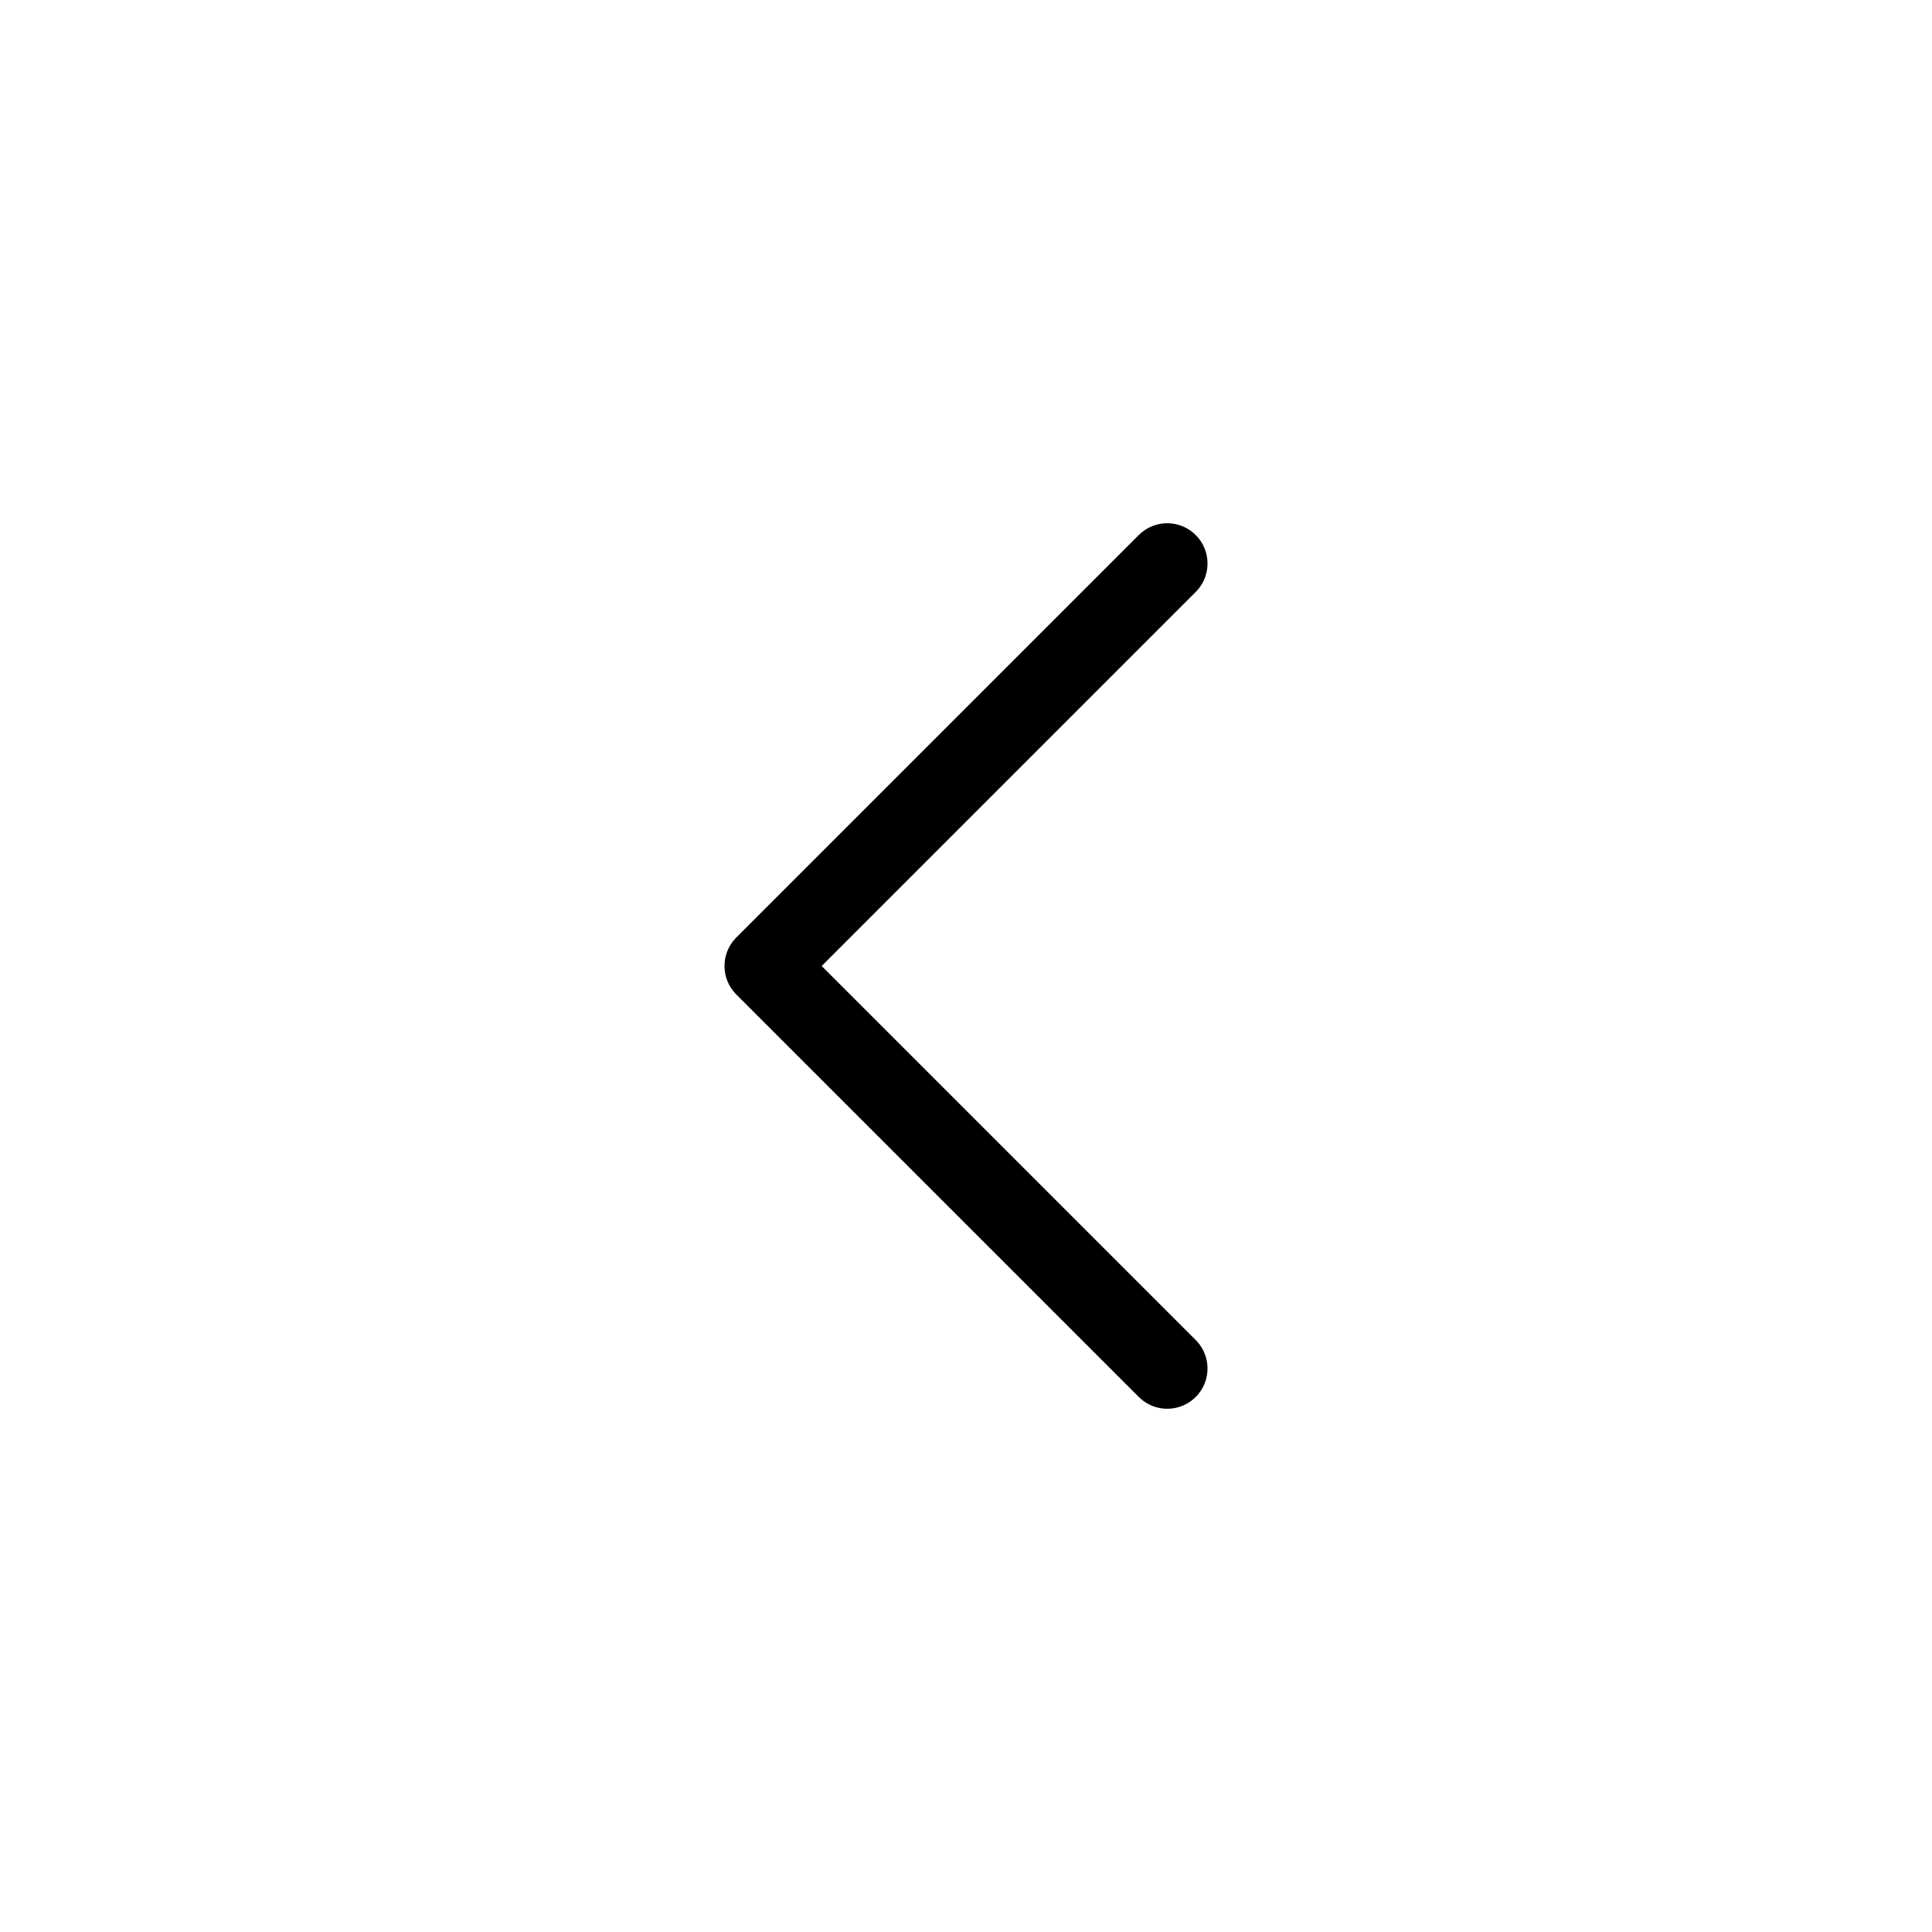
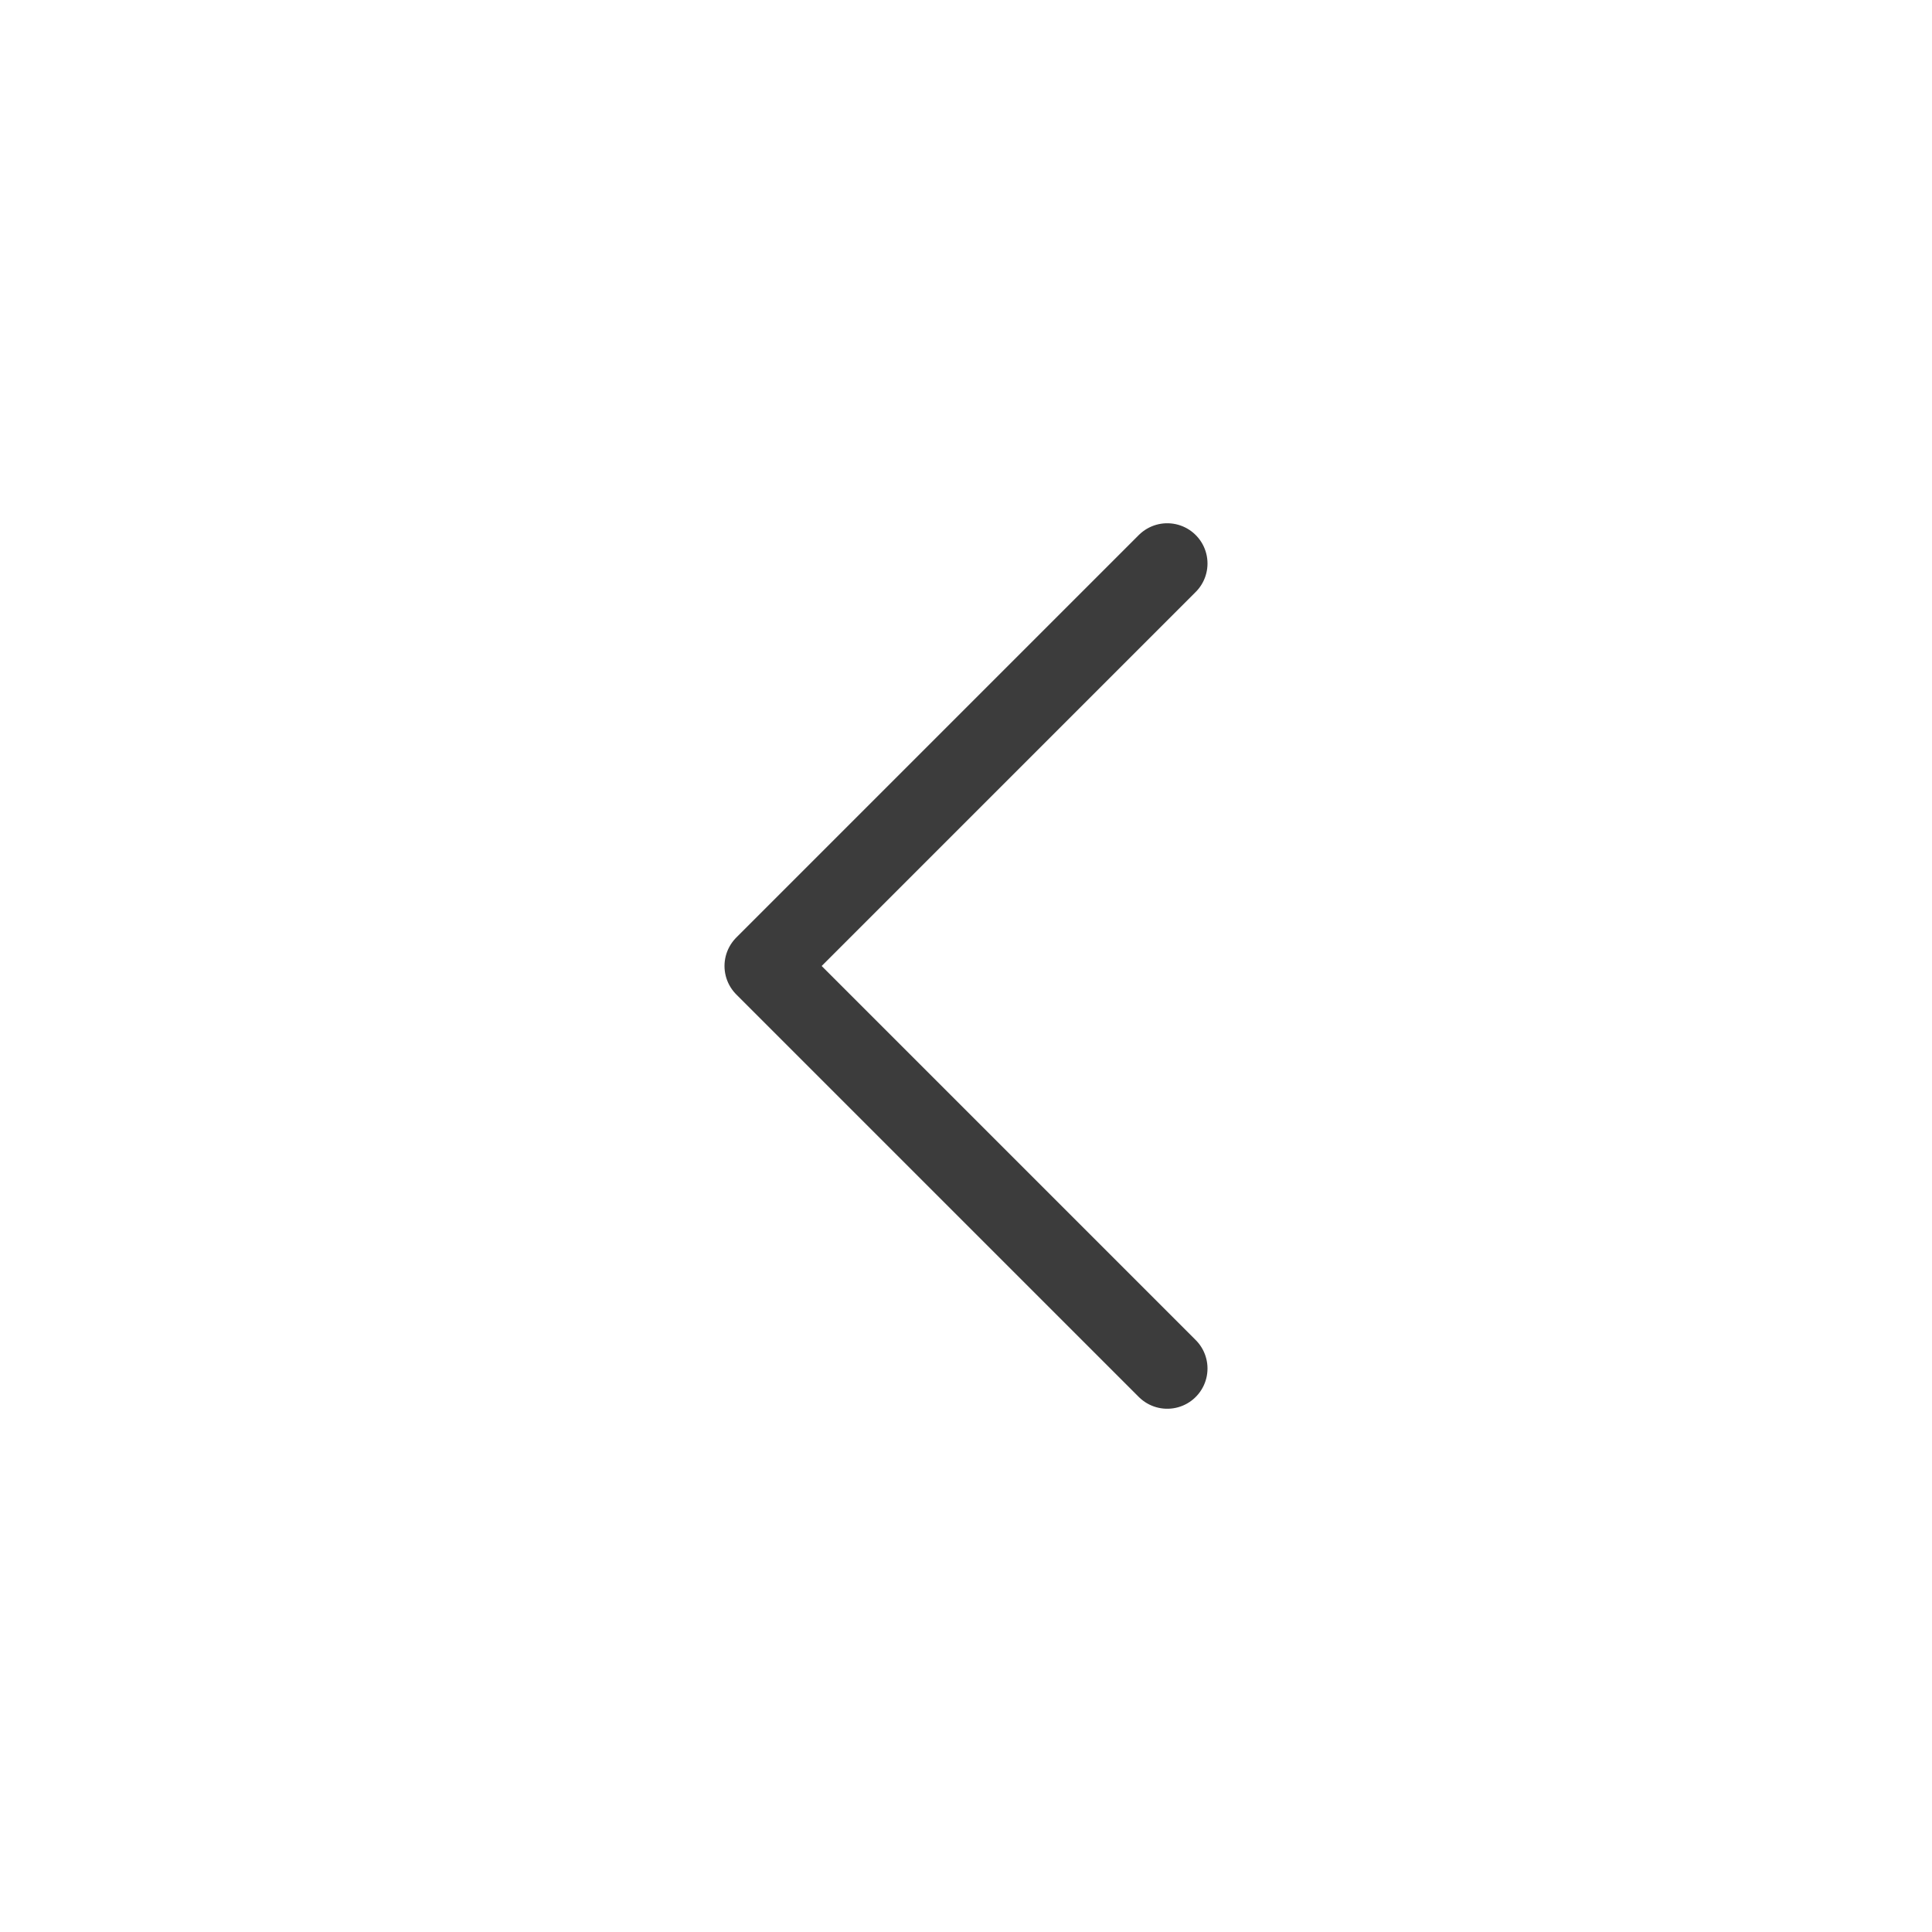
<svg xmlns="http://www.w3.org/2000/svg" width="800px" height="800px" viewBox="0 0 24 24" fill="none">
  <rect width="24" height="24" fill="white" />
-   <path d="M14.5 17L9.5 12L14.5 7" stroke="#000000" stroke-linecap="round" stroke-linejoin="round" />
+   <path d="M14.5 17L9.5 12L14.5 7" stroke="#3c3c3c" stroke-linecap="round" stroke-linejoin="round" />
</svg>
